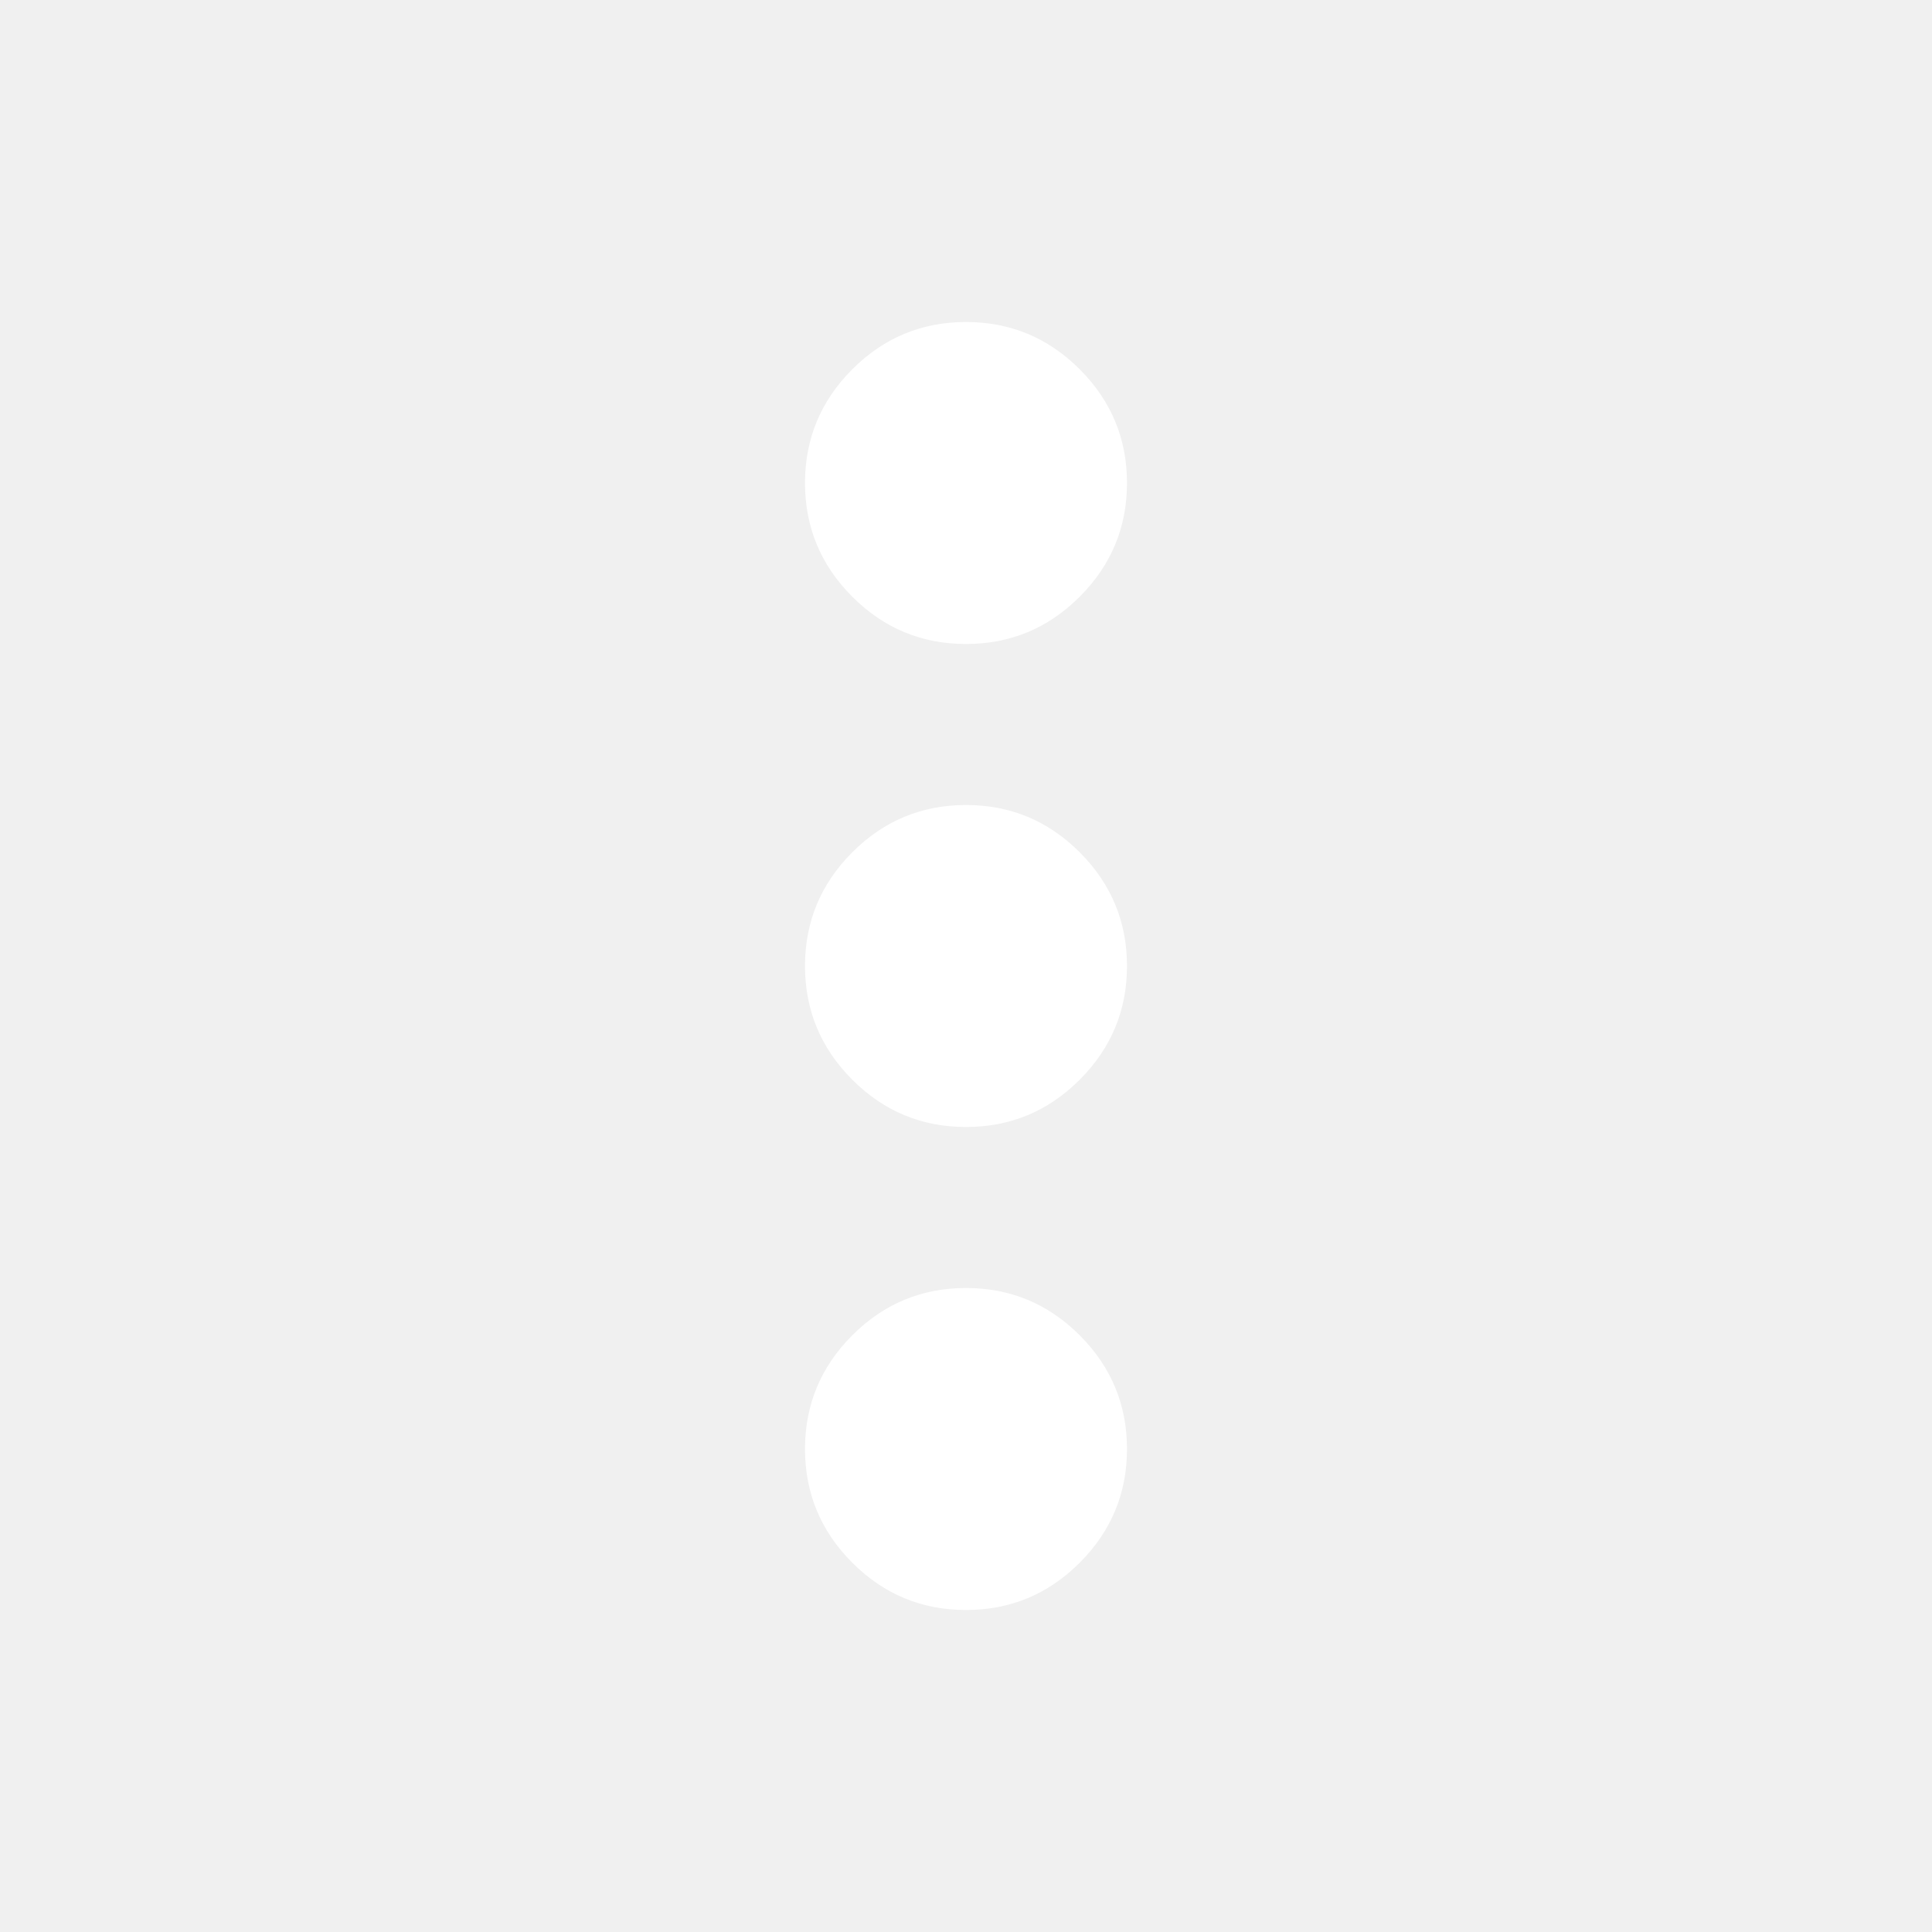
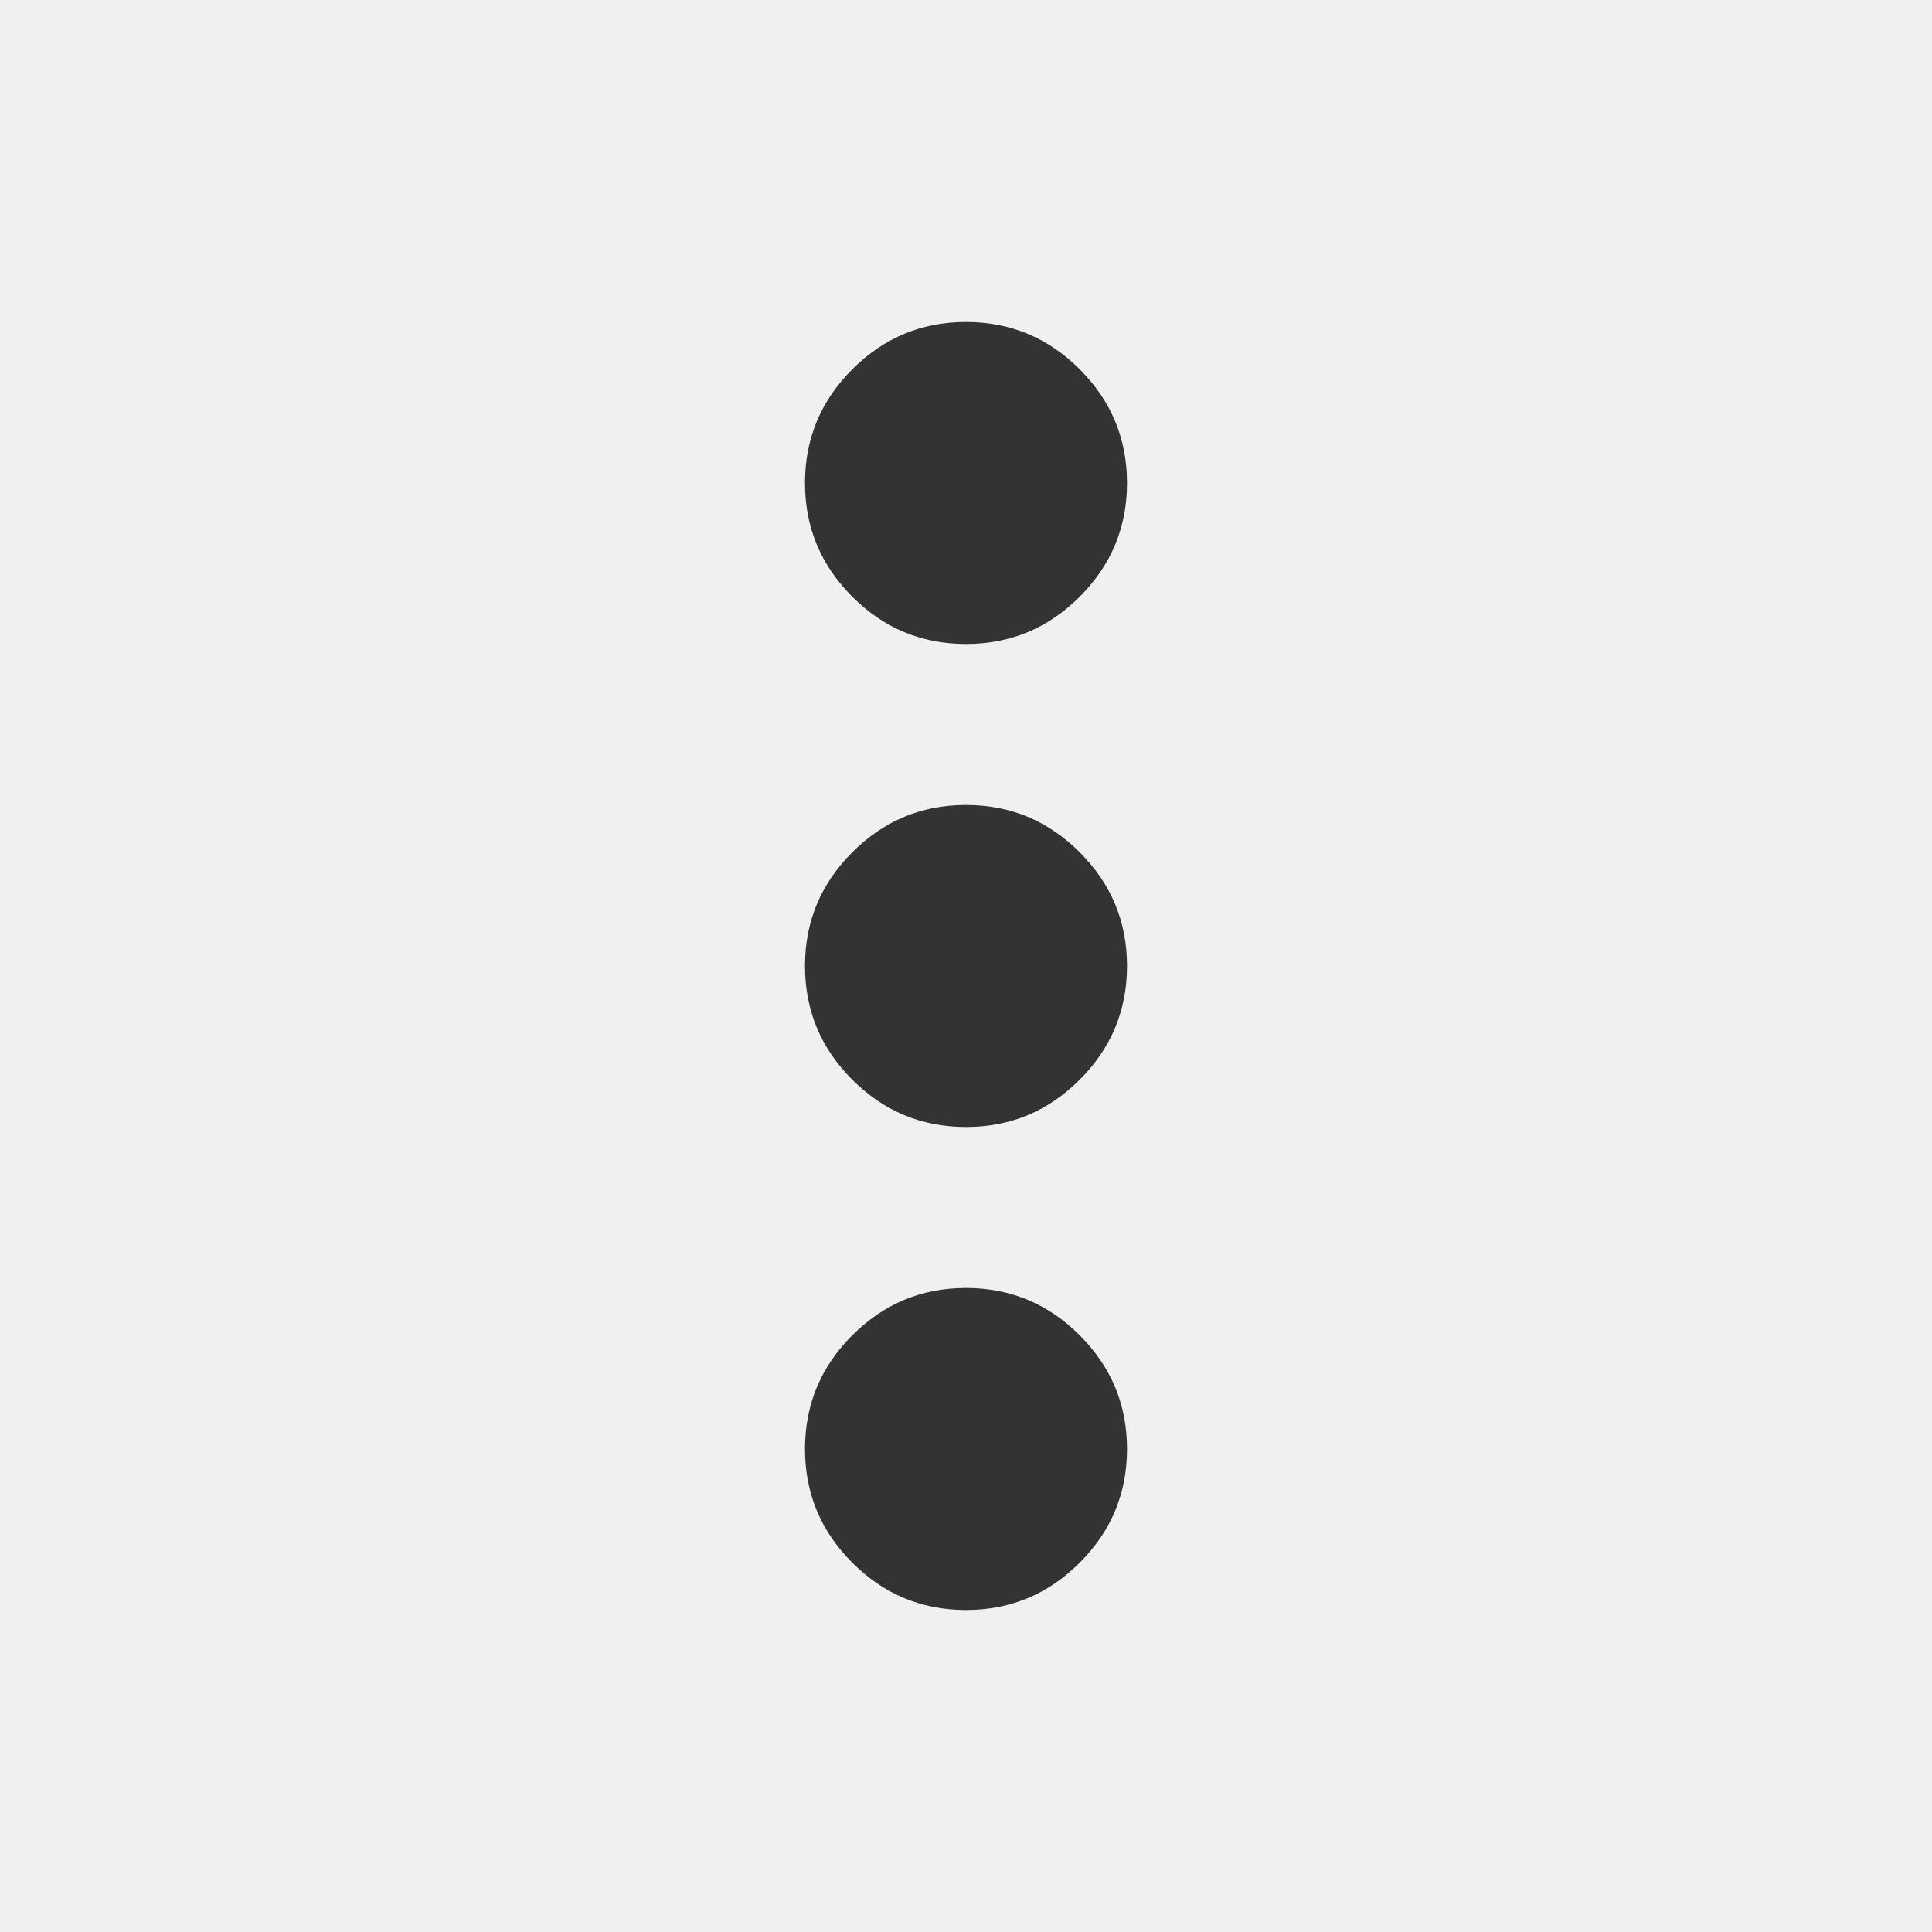
- <svg xmlns="http://www.w3.org/2000/svg" height="24px" viewBox="0 -960 960 960" width="24px" fill="#ffffff">
+ <svg xmlns="http://www.w3.org/2000/svg" height="16px" viewBox="0 -960 960 960" width="16px" fill="#333">
  <path d="M480-160q-33 0-56.5-23.5T400-240q0-33 23.5-56.5T480-320q33 0 56.5 23.5T560-240q0 33-23.5 56.5T480-160Zm0-240q-33 0-56.5-23.5T400-480q0-33 23.5-56.5T480-560q33 0 56.5 23.5T560-480q0 33-23.5 56.5T480-400Zm0-240q-33 0-56.5-23.5T400-720q0-33 23.5-56.5T480-800q33 0 56.5 23.5T560-720q0 33-23.5 56.5T480-640Z" />
</svg>
